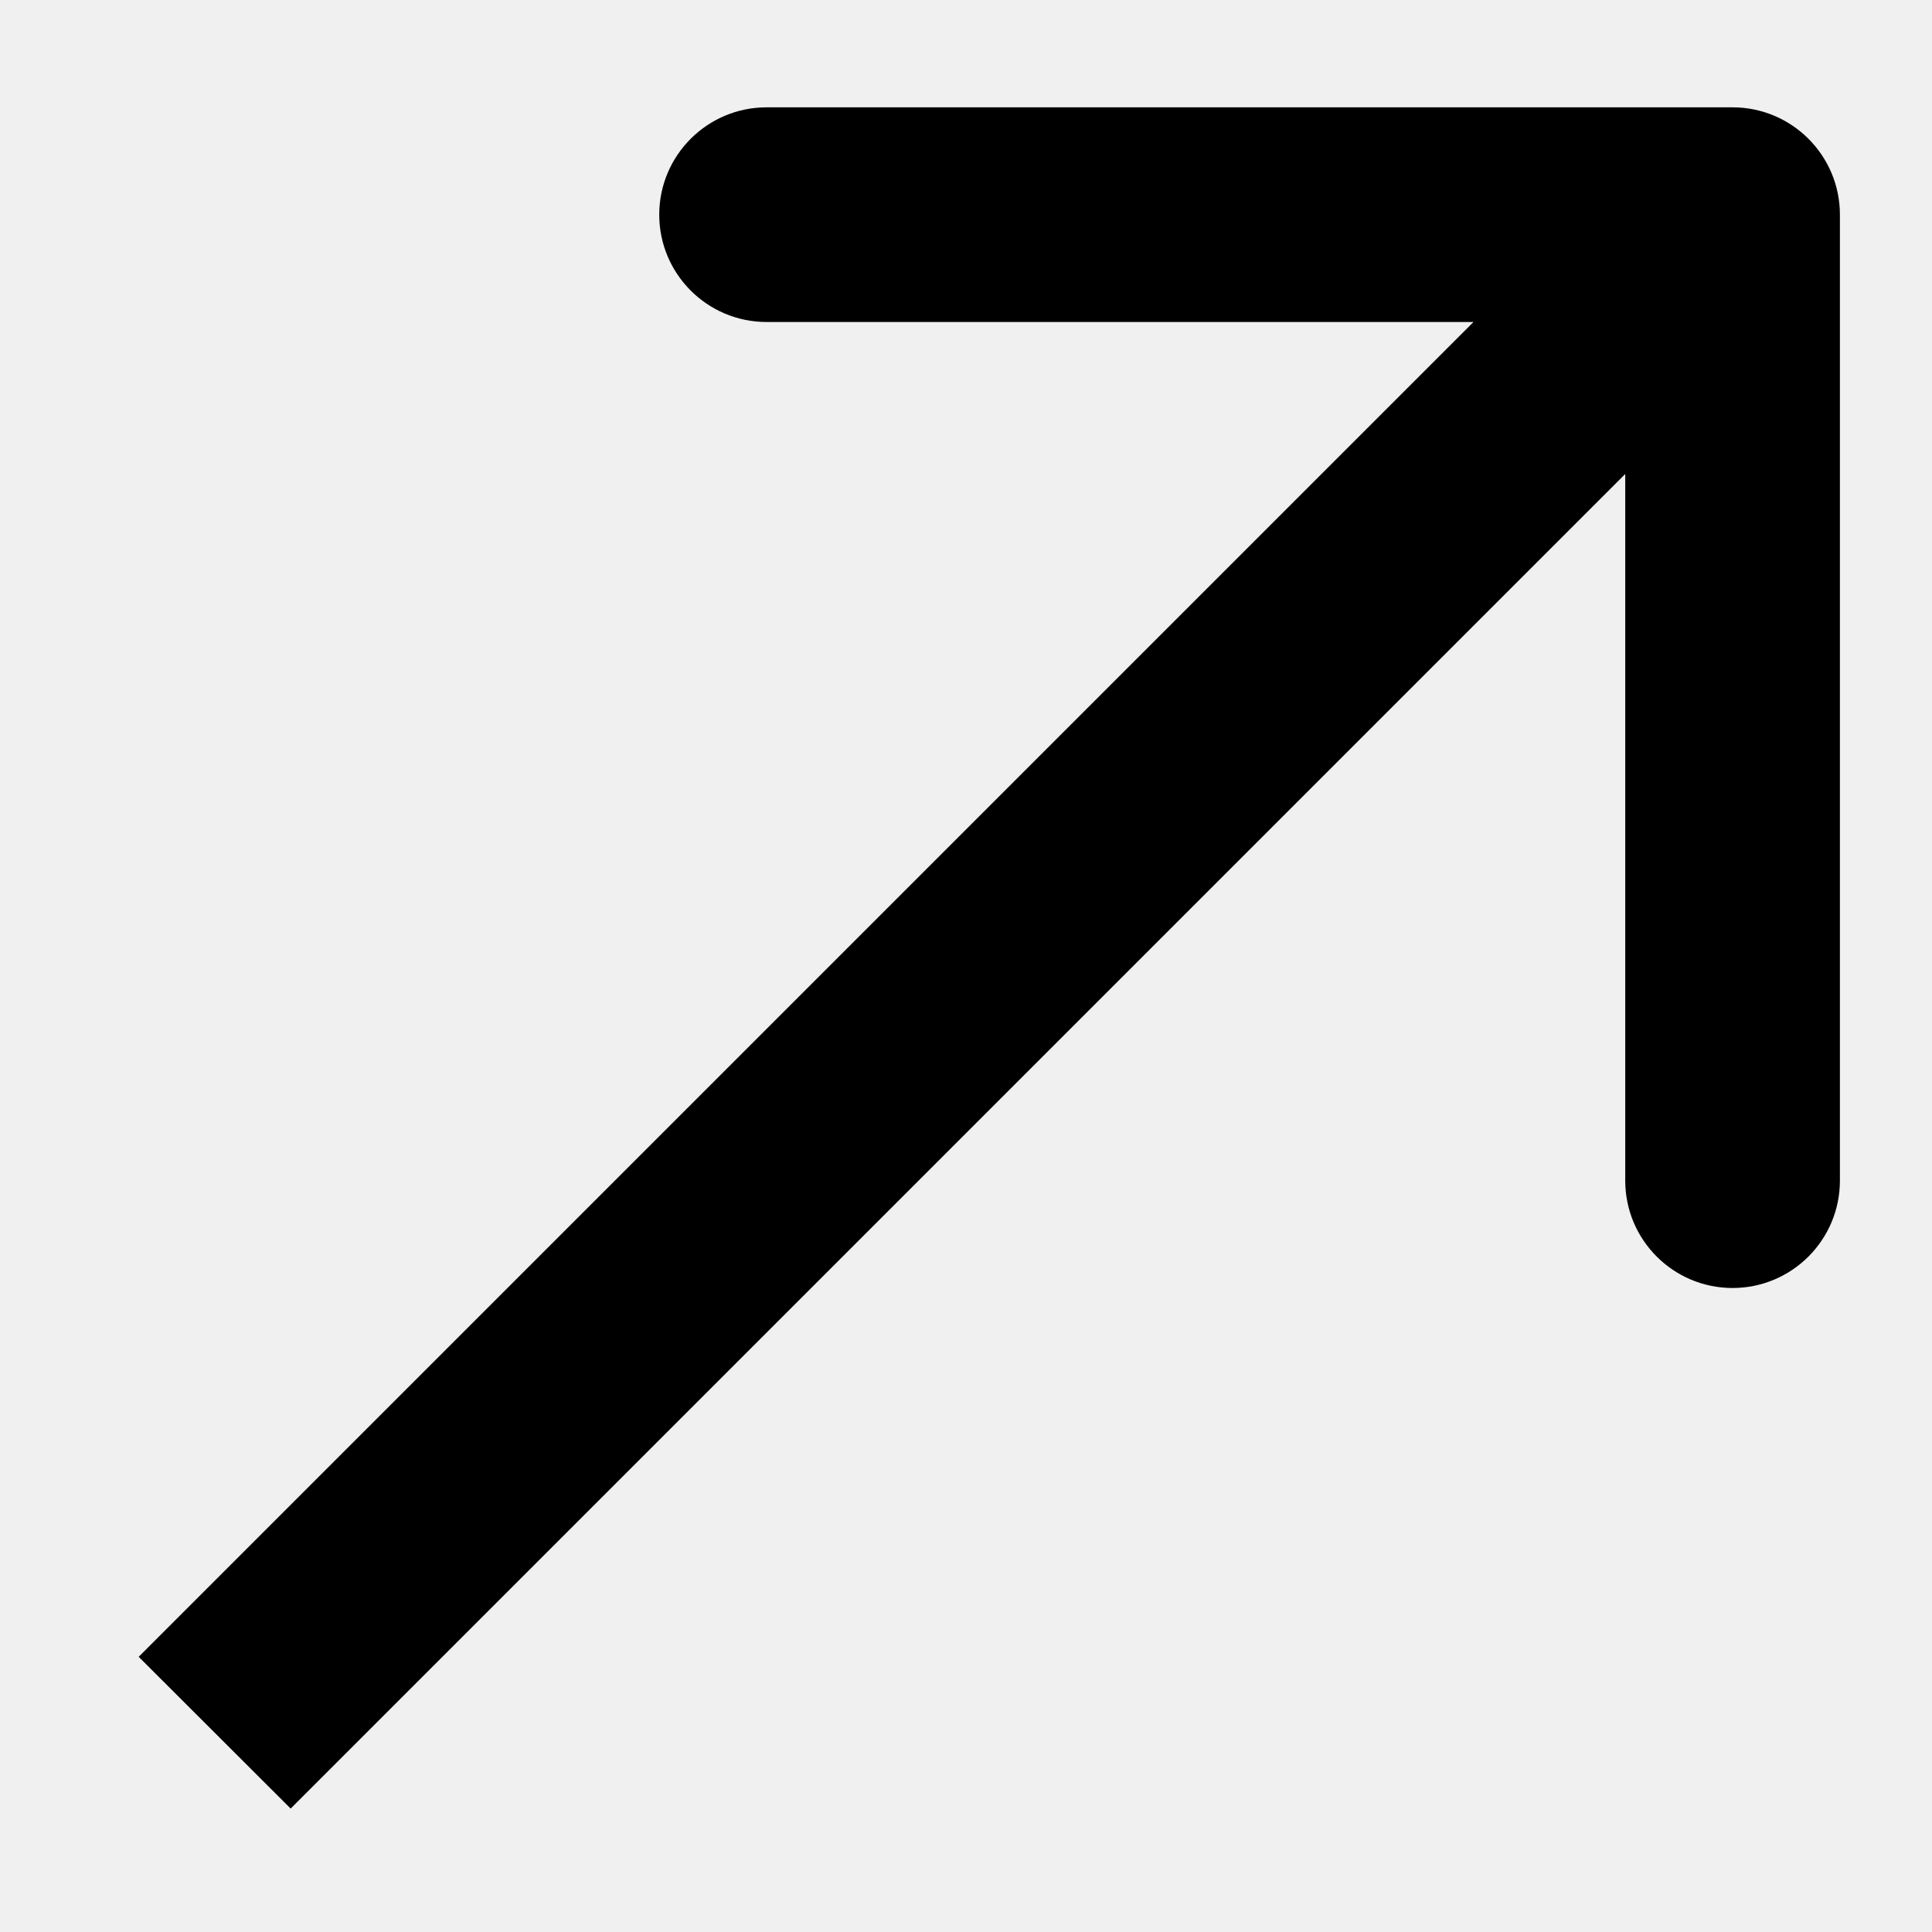
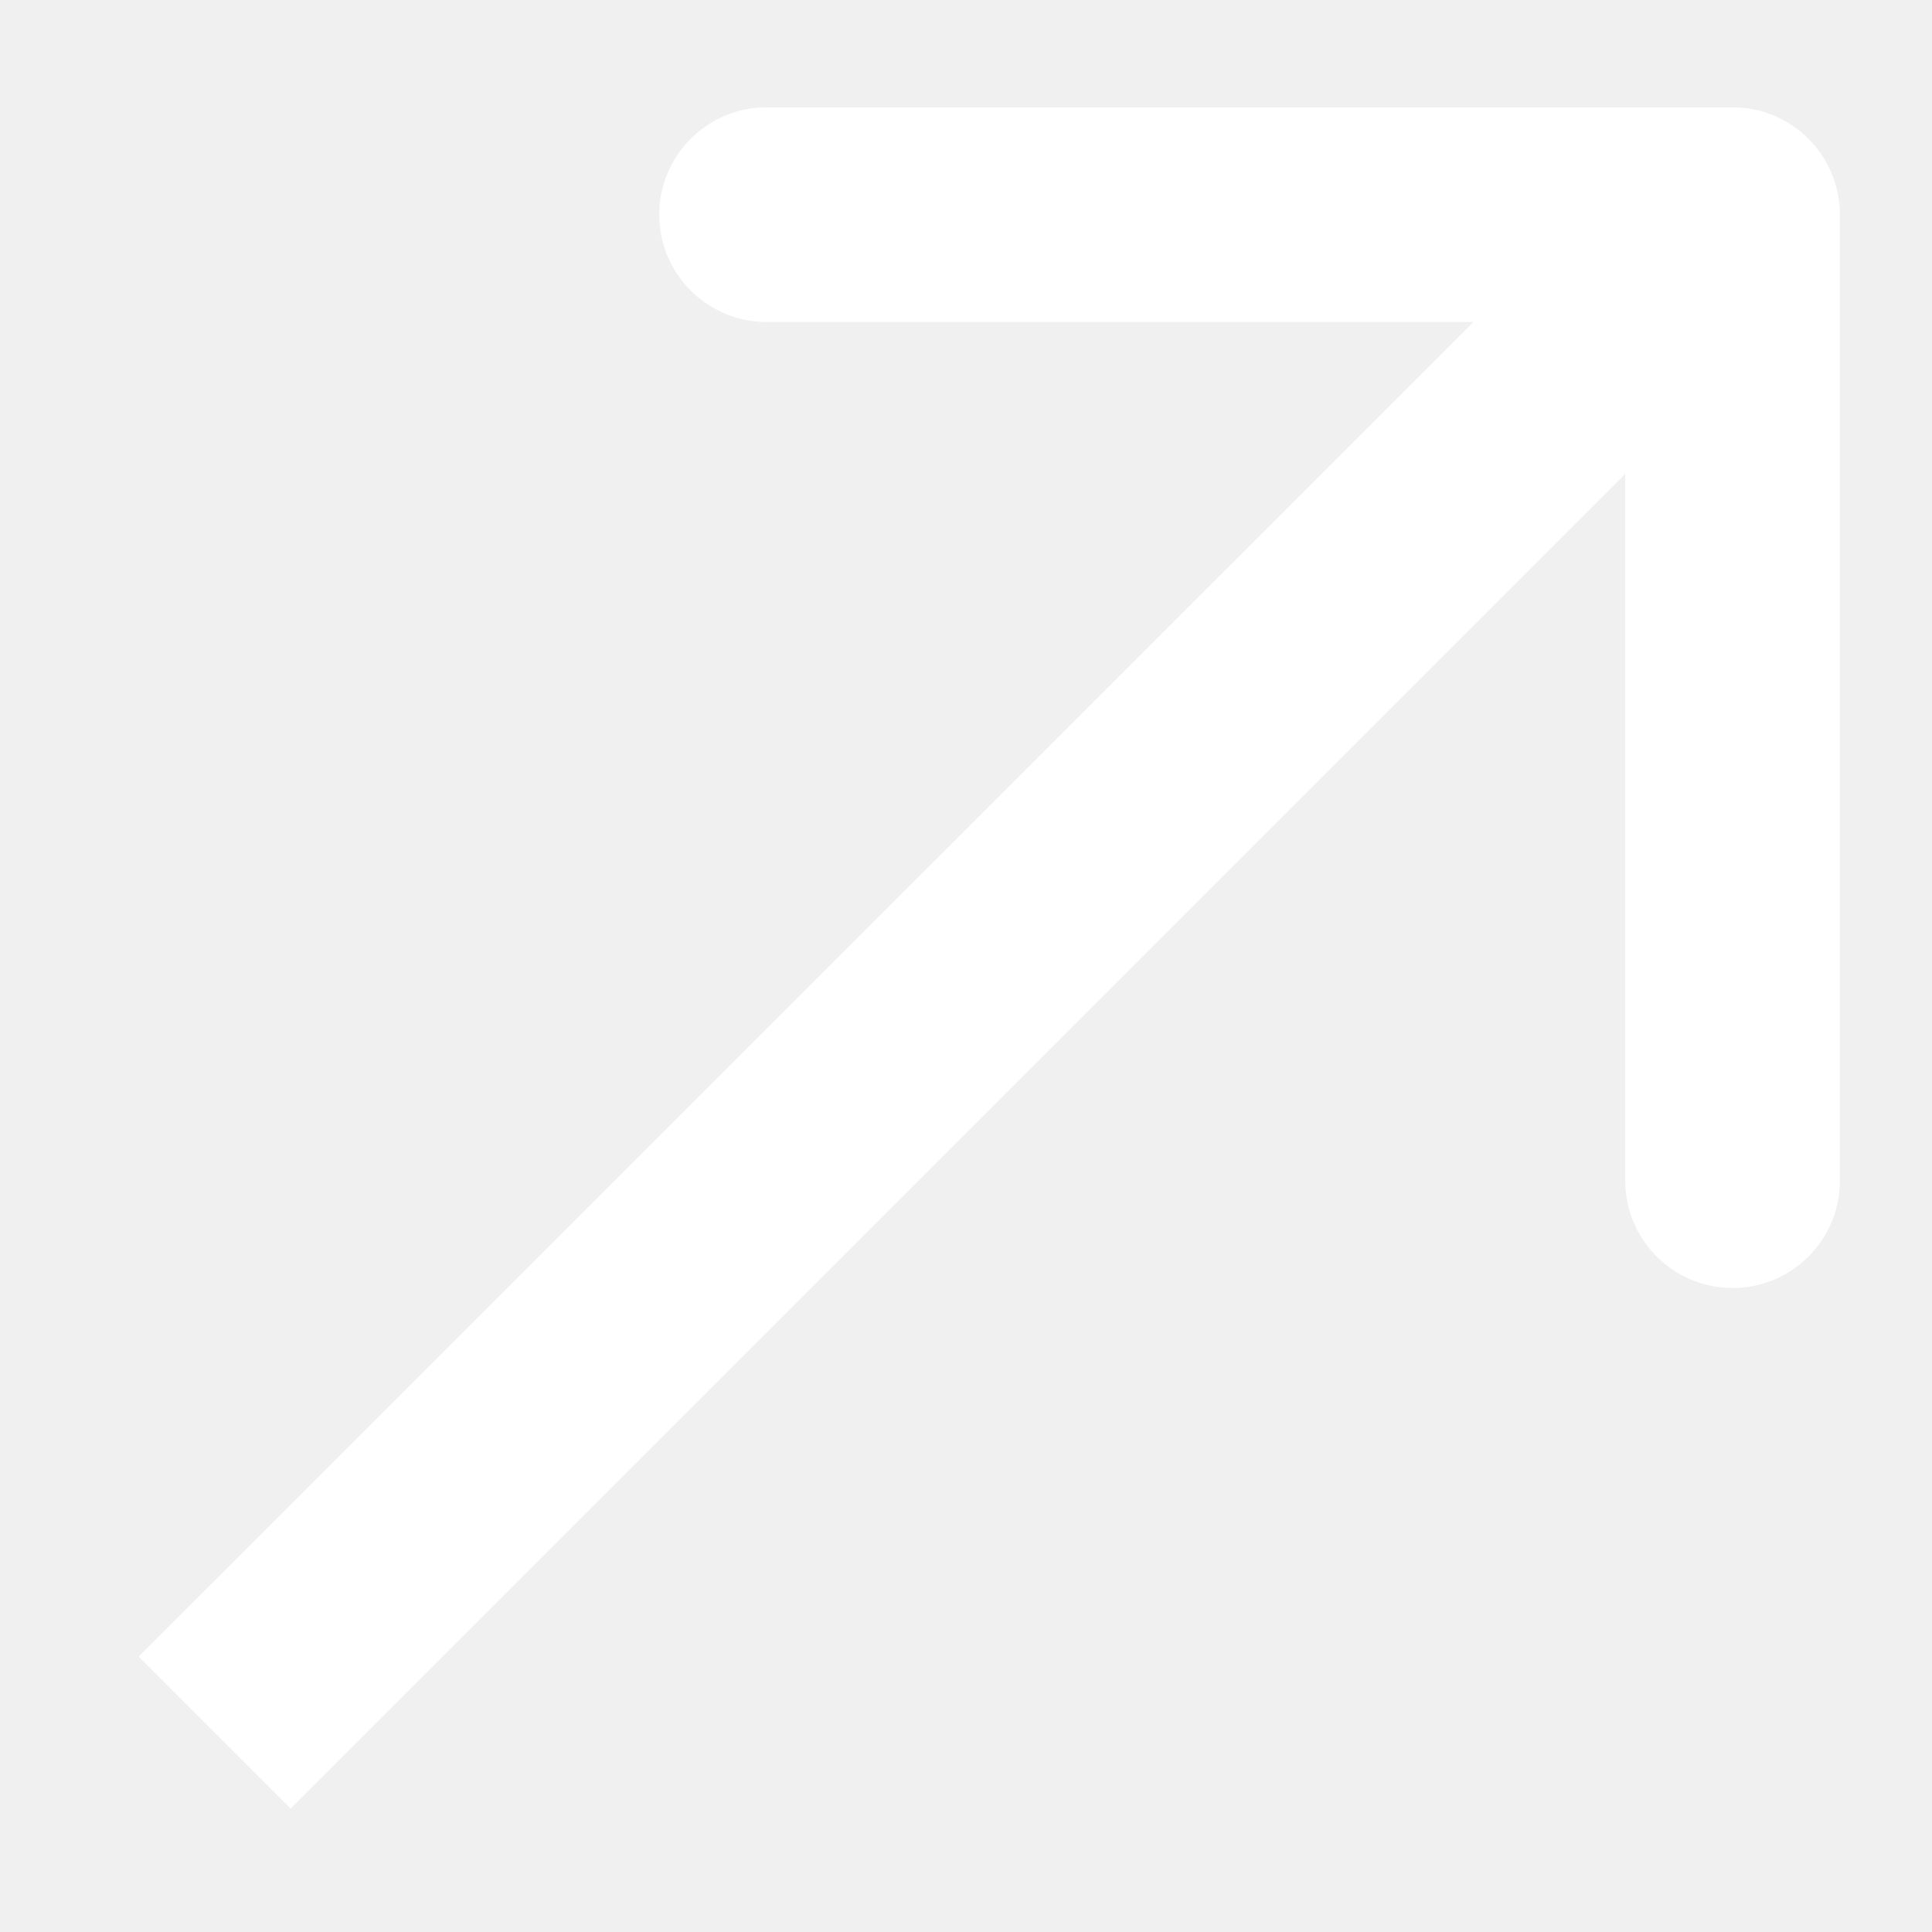
<svg xmlns="http://www.w3.org/2000/svg" width="9" height="9" viewBox="0 0 9 9" fill="none">
-   <path d="M8.571 1C8.571 0.724 8.347 0.5 8.071 0.5L3.571 0.5C3.295 0.5 3.071 0.724 3.071 1C3.071 1.276 3.295 1.5 3.571 1.5L7.571 1.5L7.571 5.5C7.571 5.776 7.795 6 8.071 6C8.347 6 8.571 5.776 8.571 5.5L8.571 1ZM1.354 8.425L8.425 1.354L7.718 0.646L0.646 7.718L1.354 8.425Z" fill="black" />
+   <path d="M8.571 1C8.571 0.724 8.347 0.5 8.071 0.5L3.571 0.5C3.295 0.5 3.071 0.724 3.071 1C3.071 1.276 3.295 1.5 3.571 1.5L7.571 1.5L7.571 5.5C7.571 5.776 7.795 6 8.071 6C8.347 6 8.571 5.776 8.571 5.5L8.571 1ZM1.354 8.425L8.425 1.354L7.718 0.646L0.646 7.717L1.354 8.425Z" fill="white" />
</svg>
